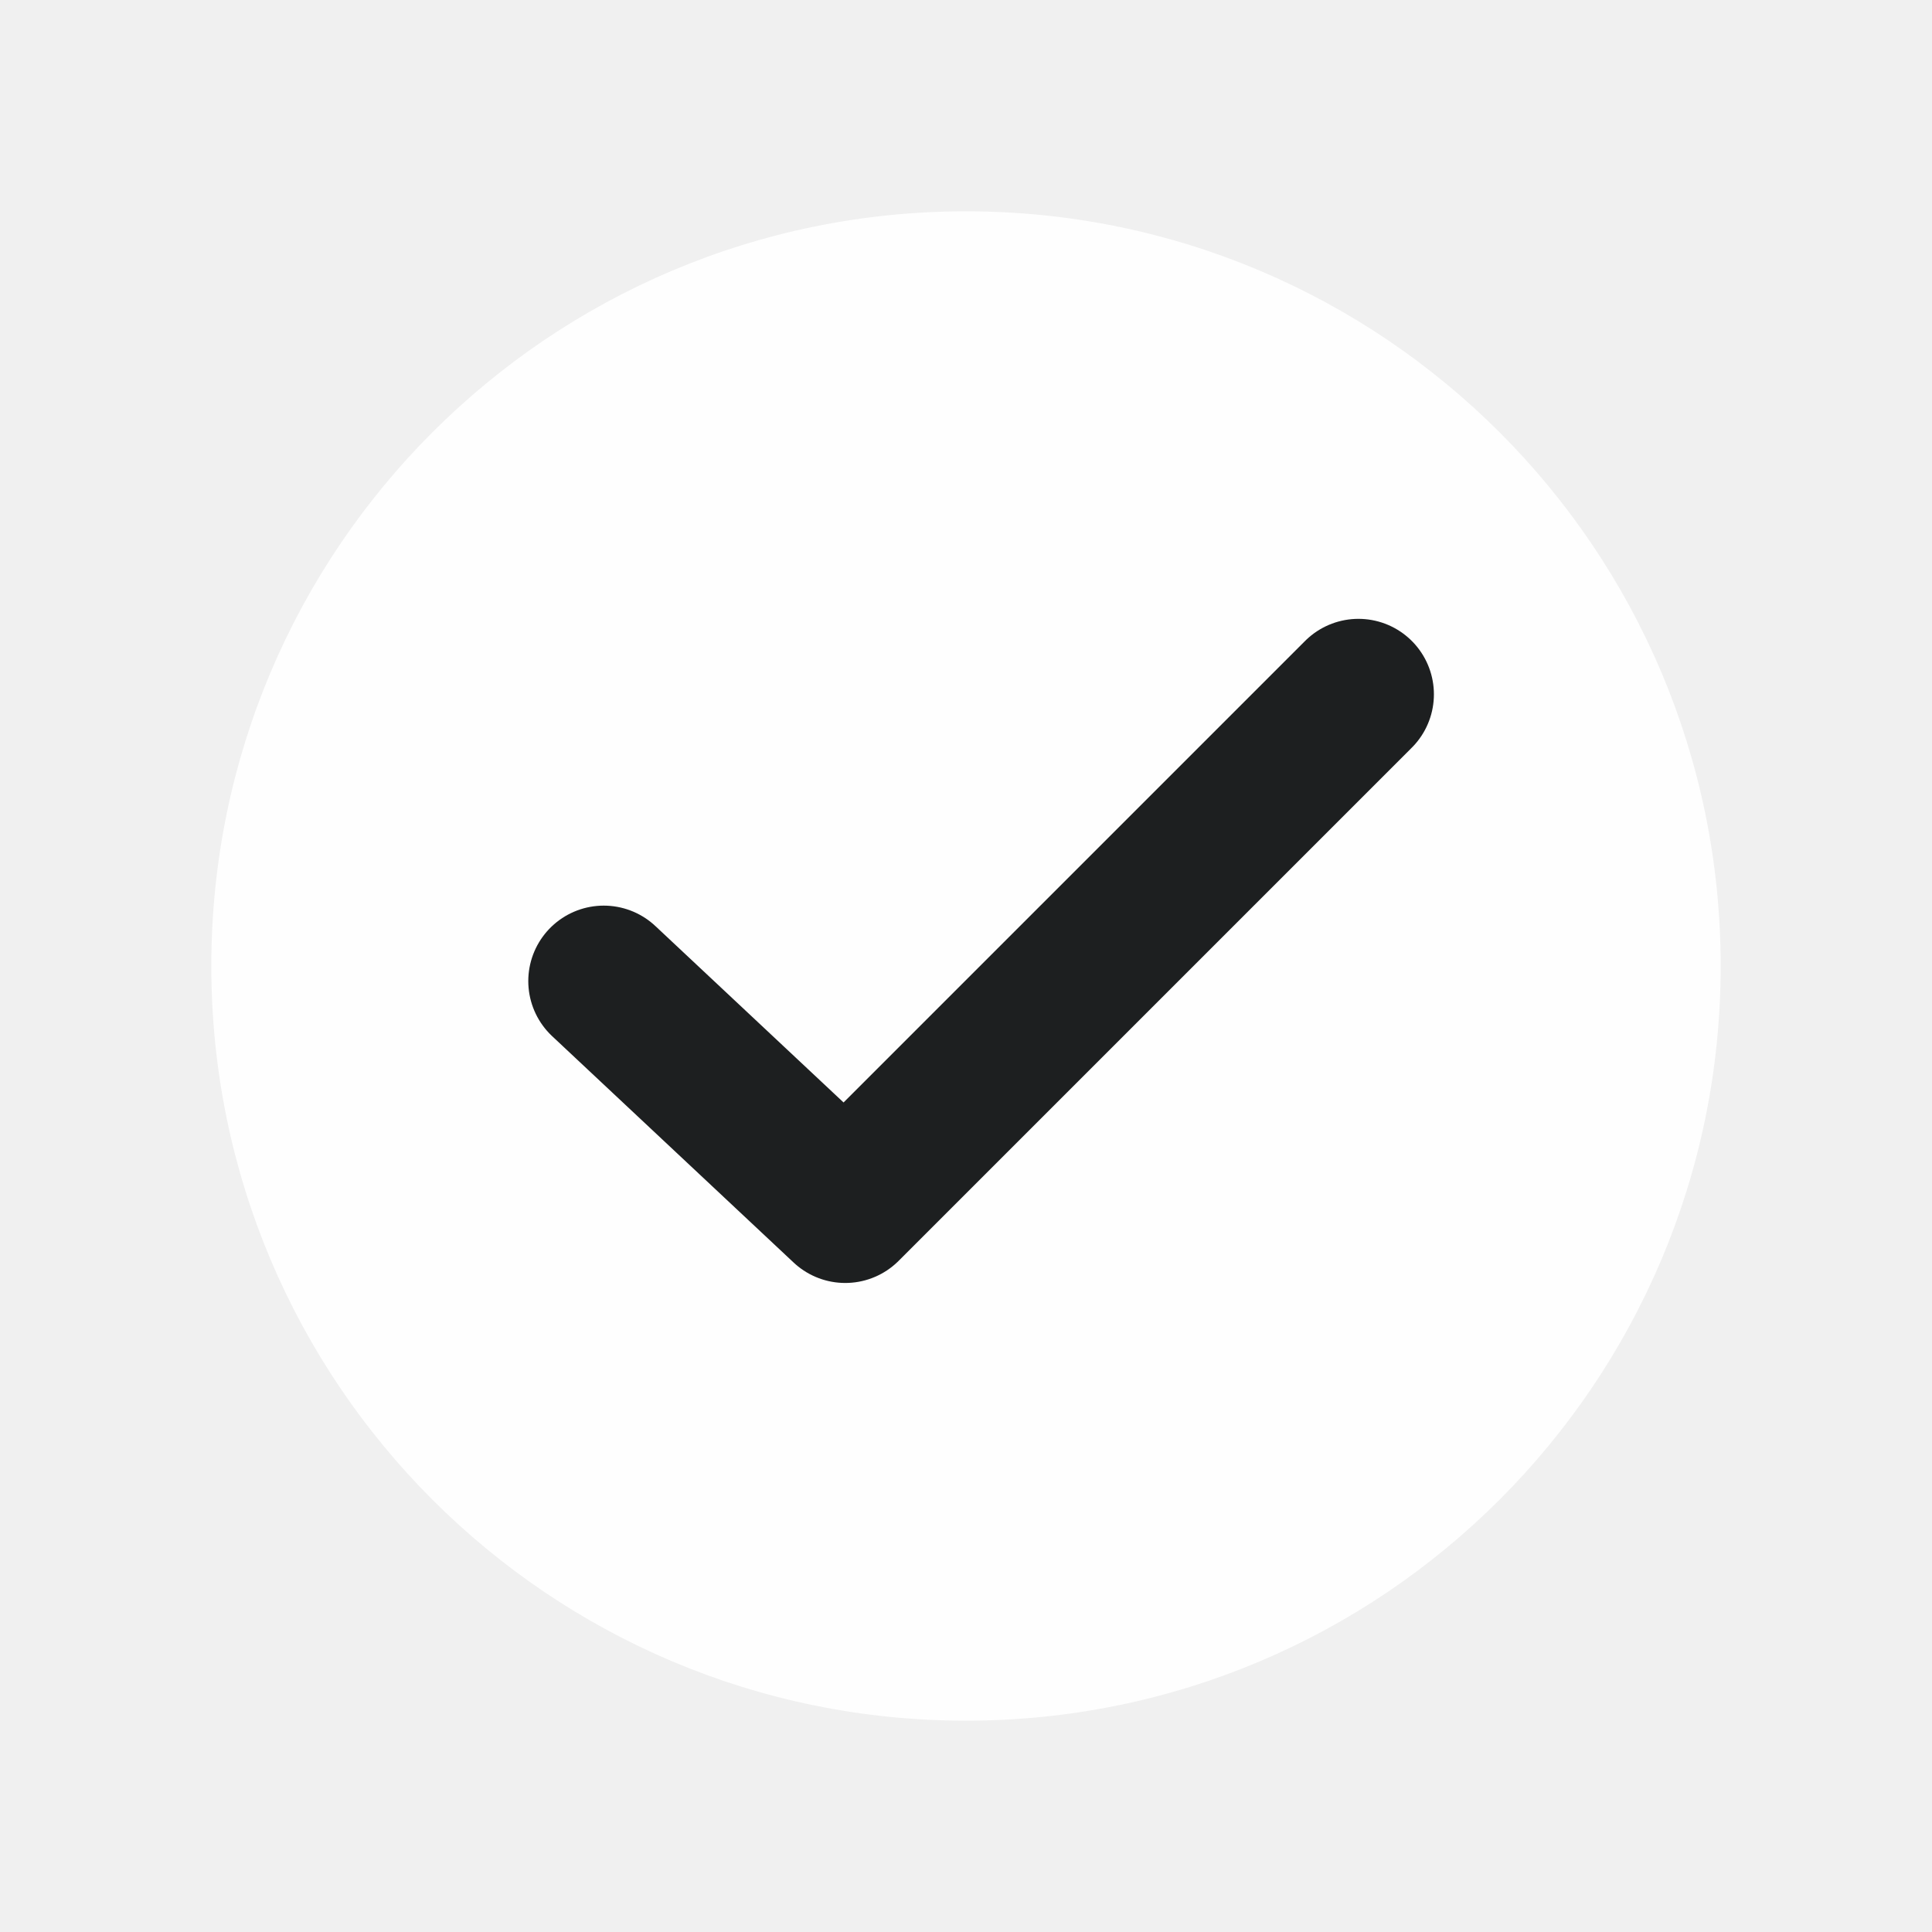
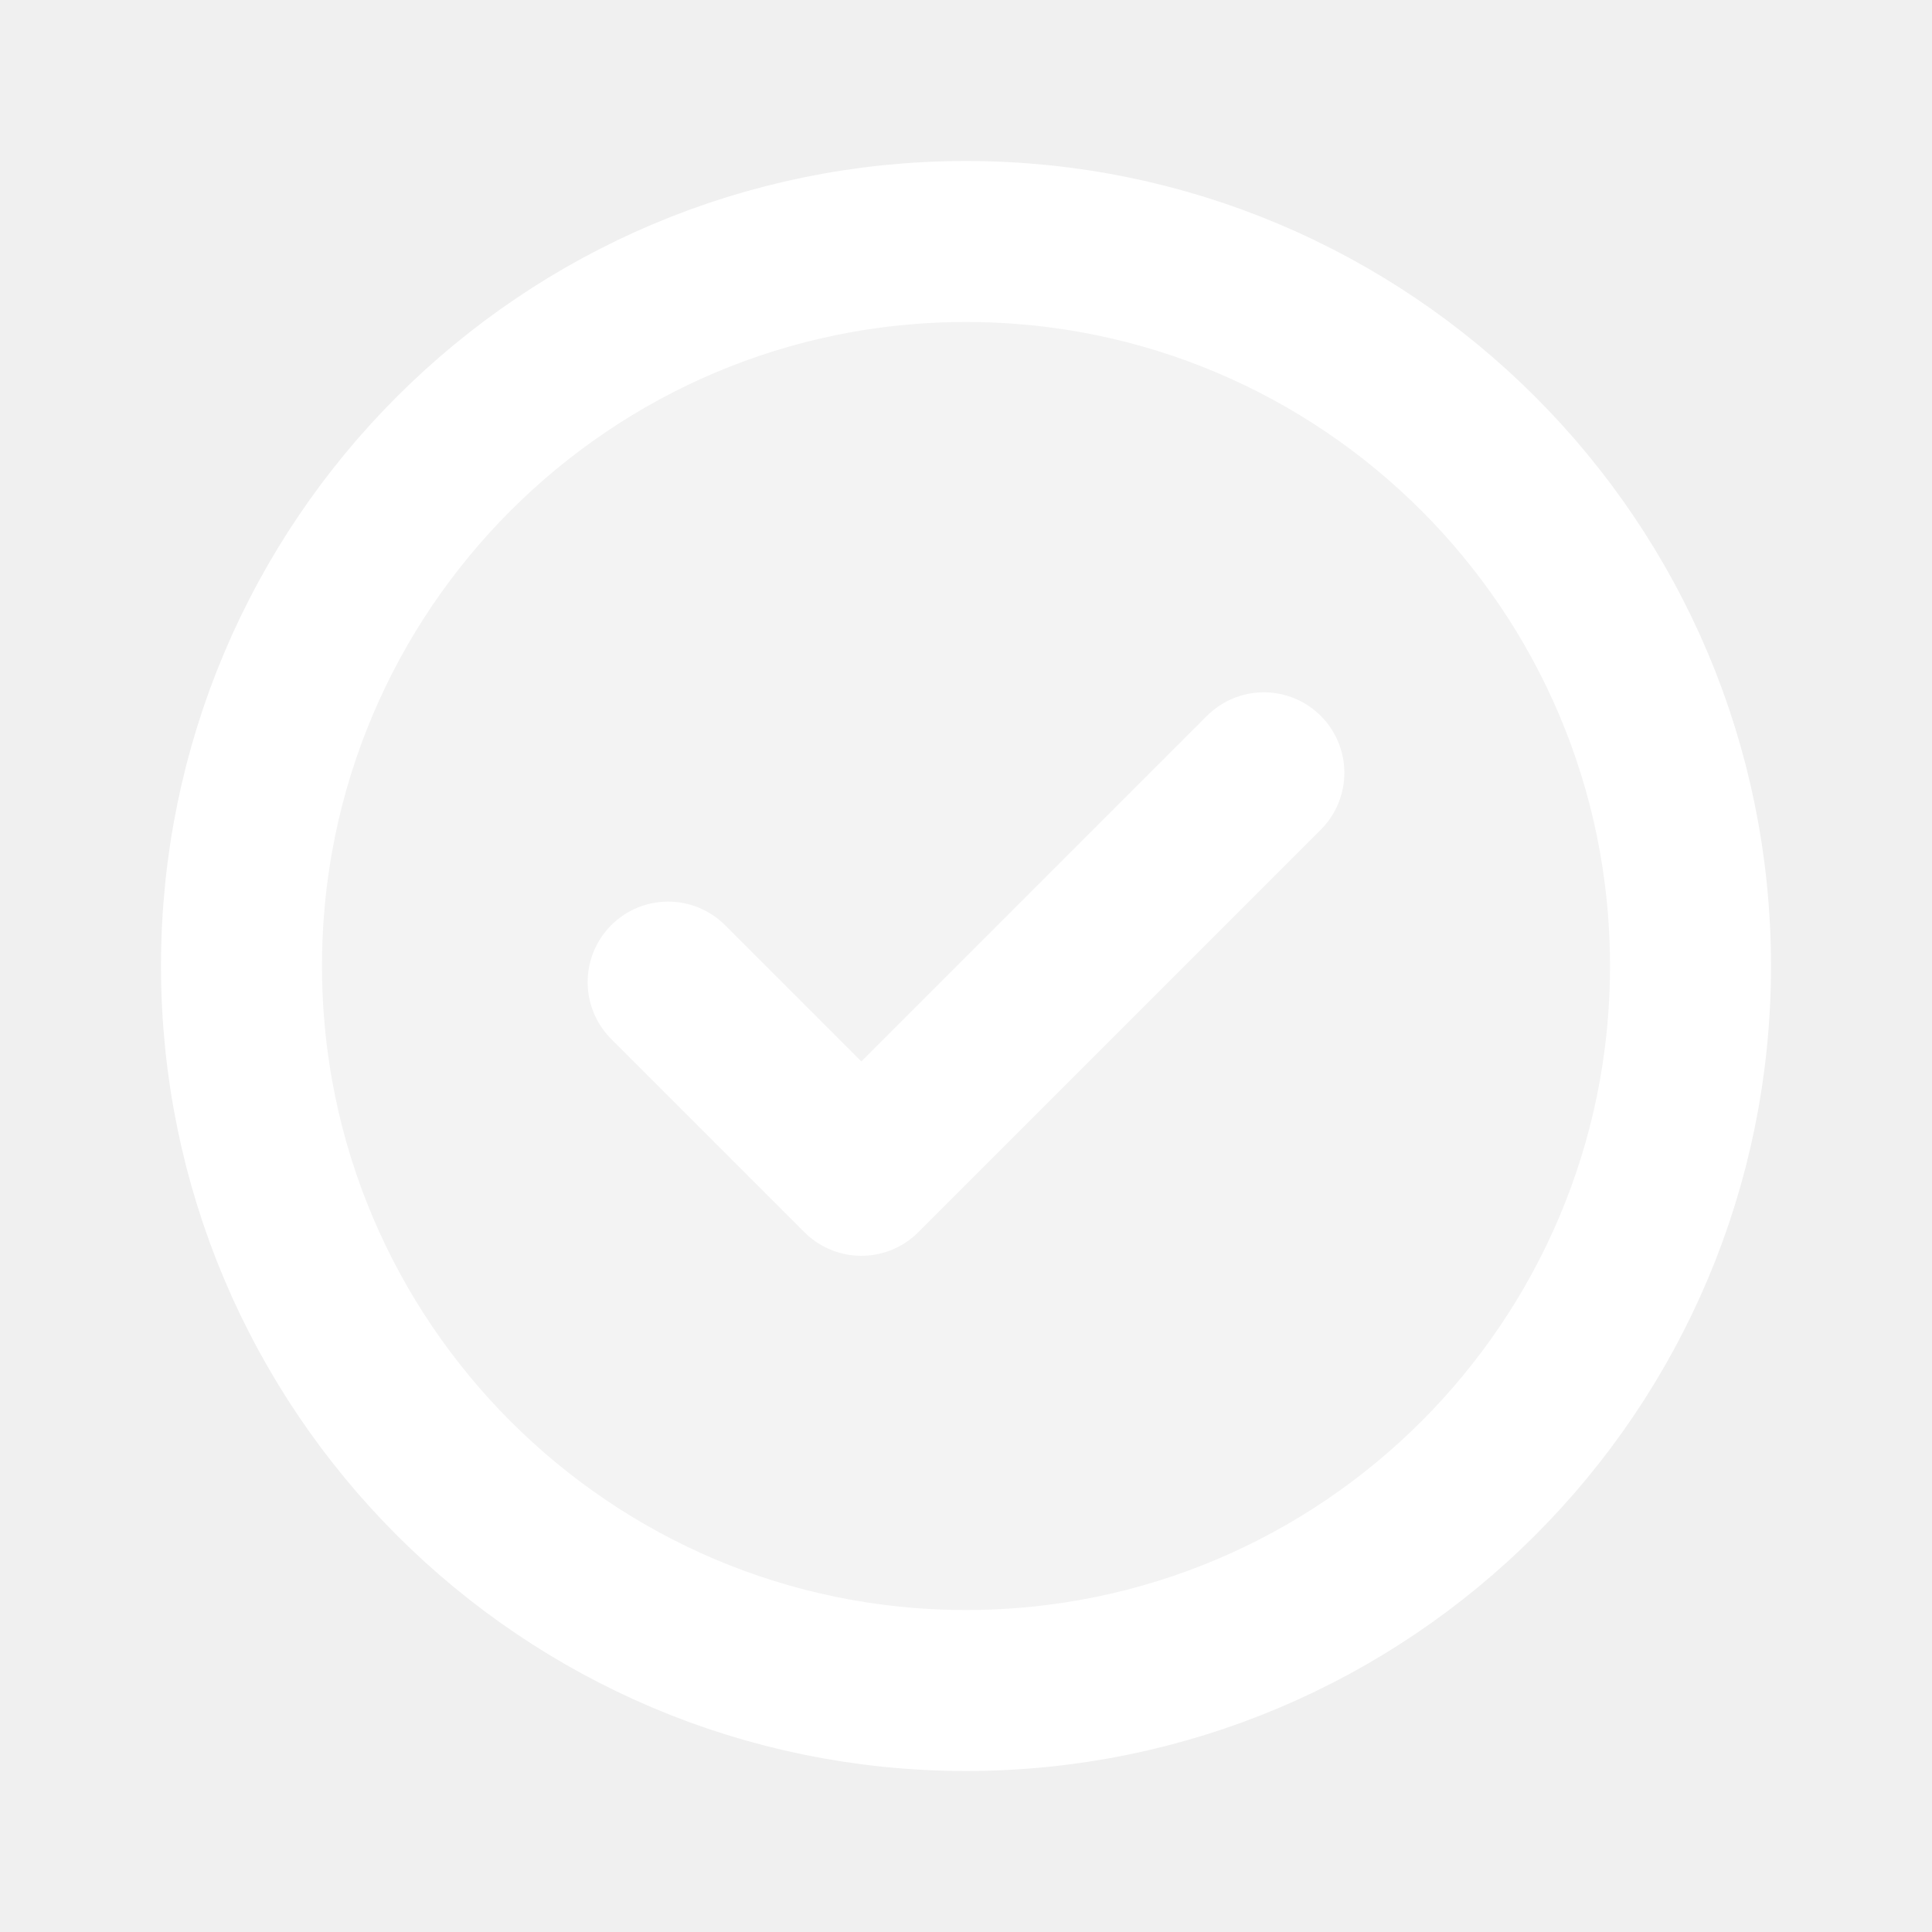
- <svg xmlns="http://www.w3.org/2000/svg" viewBox="0 0 64 64">
-   <circle cx="32" cy="32" r="25" fill="rgba(255,255,255,.92)" />
-   <path d="M20 32.5 28 40 45 23" fill="none" stroke="#1d1f20" stroke-width="5" stroke-linecap="round" stroke-linejoin="round" />
+ <svg xmlns="http://www.w3.org/2000/svg" viewBox="0 0 24 24" fill="none" stroke="white" stroke-width="2" stroke-linecap="round" stroke-linejoin="round">
+   <circle cx="12" cy="12" r="9" fill="rgba(255,255,255,.18)" />
+   <path d="m8.3 12.2 2.4 2.4 5-5" />
</svg>
